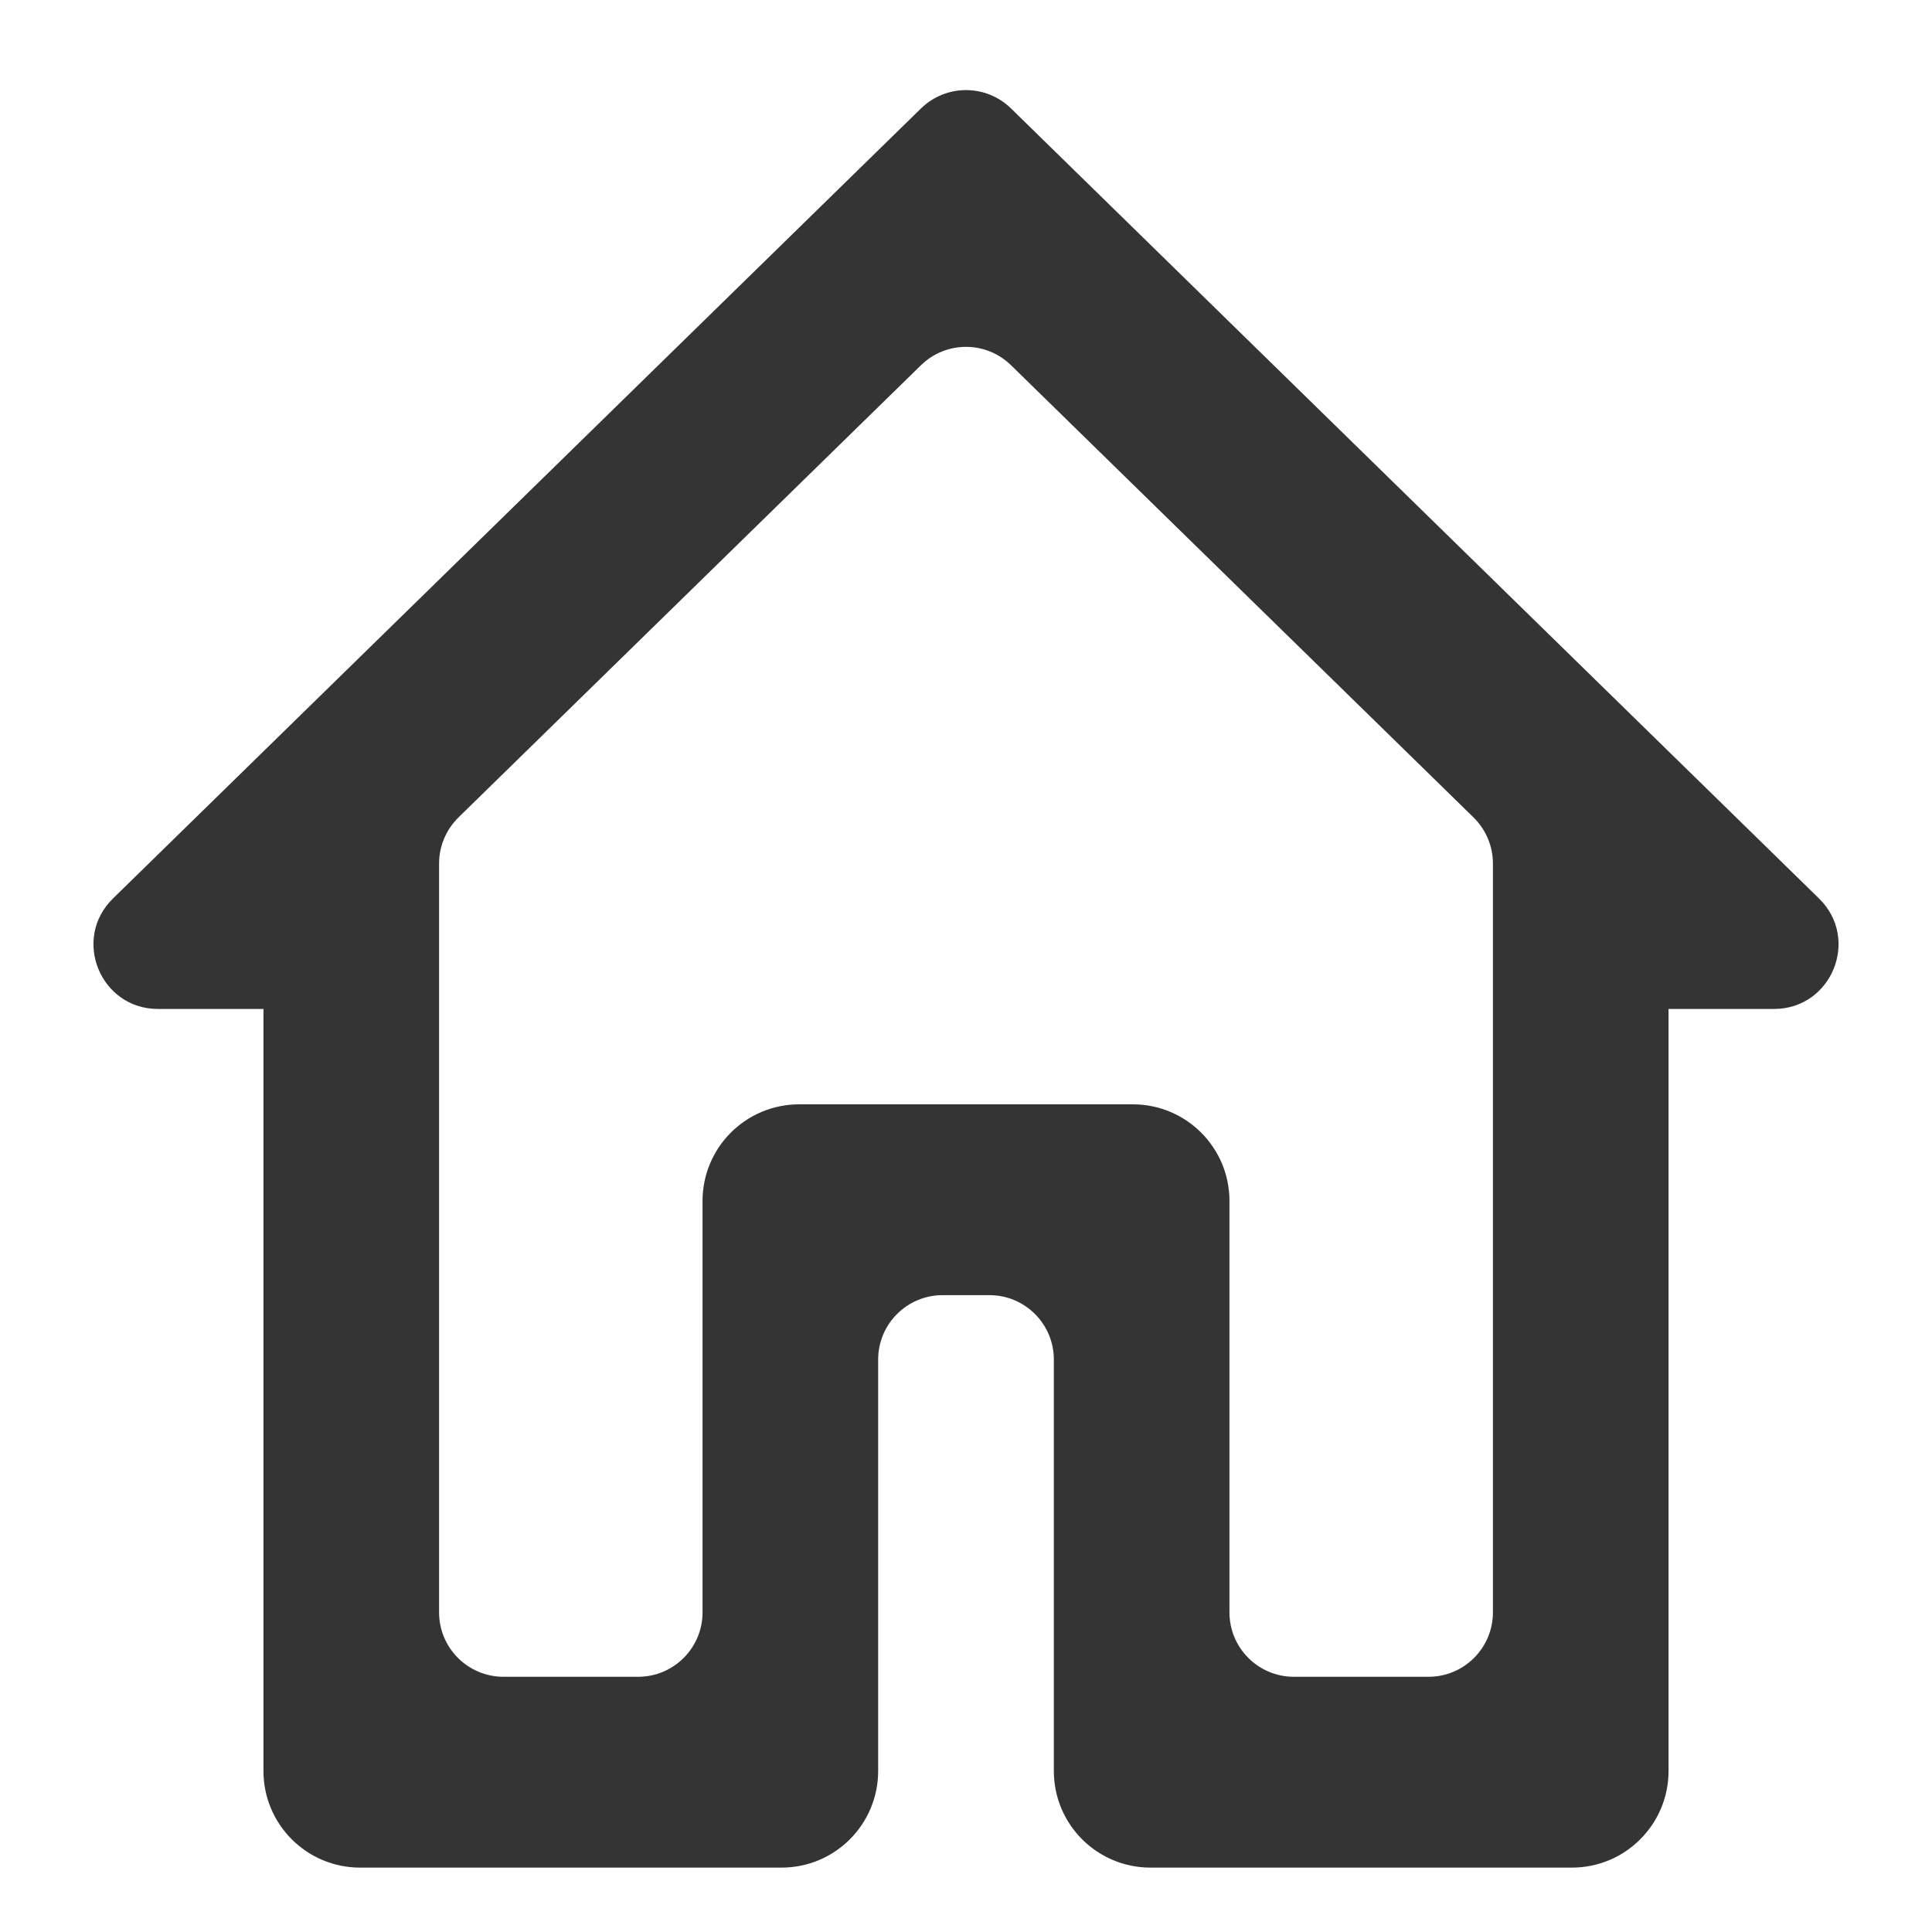
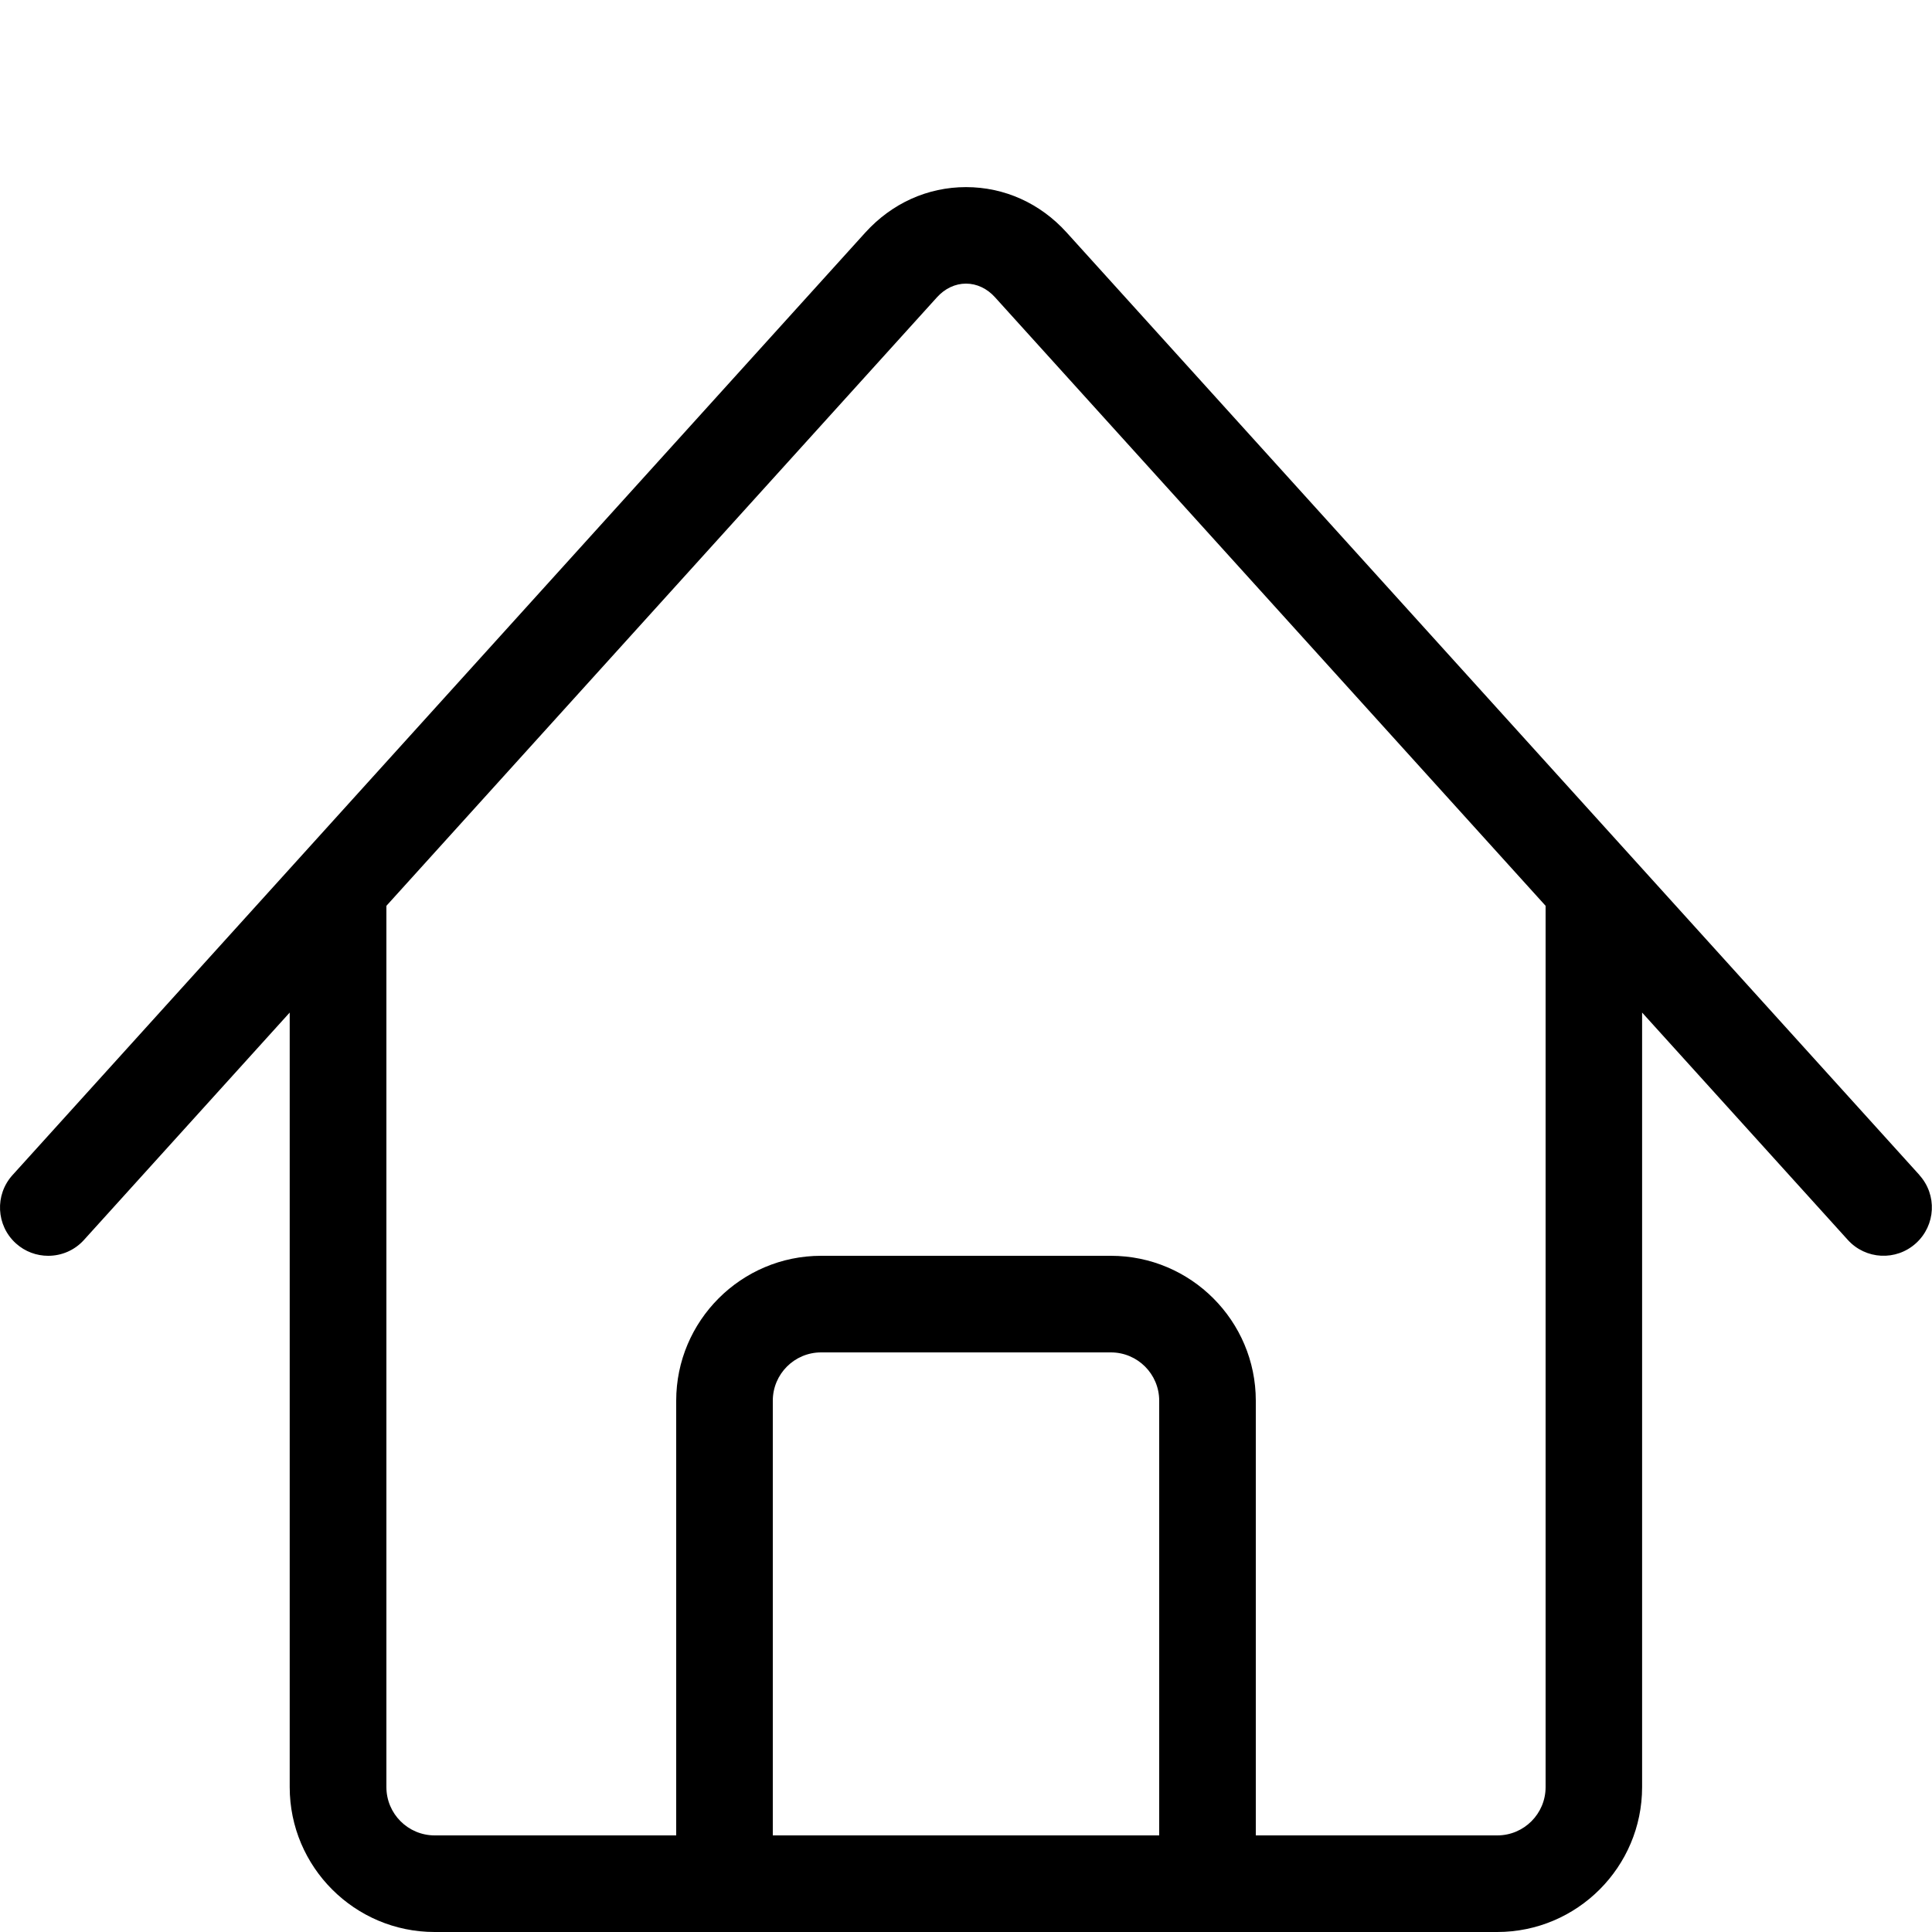
- <svg xmlns="http://www.w3.org/2000/svg" width="30" height="30" viewBox="0 0 30 30" fill="none">
-   <path d="M15.699 1.684C15.31 1.304 14.69 1.304 14.301 1.684L1.754 13.952C1.113 14.579 1.557 15.667 2.453 15.667H4.091V27.5C4.091 28.328 4.762 29 5.591 29H12.136C12.965 29 13.636 28.328 13.636 27.5V21.111C13.636 20.559 14.084 20.111 14.636 20.111H15.364C15.916 20.111 16.364 20.559 16.364 21.111V27.5C16.364 28.328 17.035 29 17.864 29H24.409C25.238 29 25.909 28.328 25.909 27.5V15.667H27.547C28.443 15.667 28.887 14.579 28.246 13.952L15.699 1.684ZM14.301 5.671C14.69 5.291 15.31 5.291 15.699 5.671L22.881 12.693C23.073 12.882 23.182 13.139 23.182 13.408V14.185V25.037C23.182 25.589 22.734 26.037 22.182 26.037H20.091C19.539 26.037 19.091 25.589 19.091 25.037V18.648C19.091 17.82 18.419 17.148 17.591 17.148H12.409C11.581 17.148 10.909 17.82 10.909 18.648V25.037C10.909 25.589 10.461 26.037 9.909 26.037H7.818C7.266 26.037 6.818 25.589 6.818 25.037V13.408C6.818 13.139 6.927 12.882 7.119 12.693L14.301 5.671Z" fill="#343434" />
+ <svg xmlns="http://www.w3.org/2000/svg" version="1.1" width="20" height="20" viewBox="0 0 20 20">
+   <path fill="#000000" d="M19.871 12.165l-8.829-9.758c-0.274-0.303-0.644-0.47-1.042-0.47-0 0 0 0 0 0-0.397 0-0.767 0.167-1.042 0.47l-8.829 9.758c-0.185 0.205-0.169 0.521 0.035 0.706 0.096 0.087 0.216 0.129 0.335 0.129 0.136 0 0.272-0.055 0.371-0.165l2.129-2.353v8.018c0 0.827 0.673 1.5 1.5 1.5h11c0.827 0 1.5-0.673 1.5-1.5v-8.018l2.129 2.353c0.185 0.205 0.501 0.221 0.706 0.035s0.221-0.501 0.035-0.706zM12 19h-4v-4.5c0-0.276 0.224-0.5 0.5-0.5h3c0.276 0 0.5 0.224 0.5 0.5v4.5zM16 18.5c0 0.276-0.224 0.5-0.5 0.5h-2.5v-4.5c0-0.827-0.673-1.5-1.5-1.5h-3c-0.827 0-1.5 0.673-1.5 1.5v4.5h-2.5c-0.276 0-0.5-0.224-0.5-0.5v-9.123l5.7-6.3c0.082-0.091 0.189-0.141 0.3-0.141s0.218 0.050 0.3 0.141l5.7 6.3v9.123z" />
</svg>
